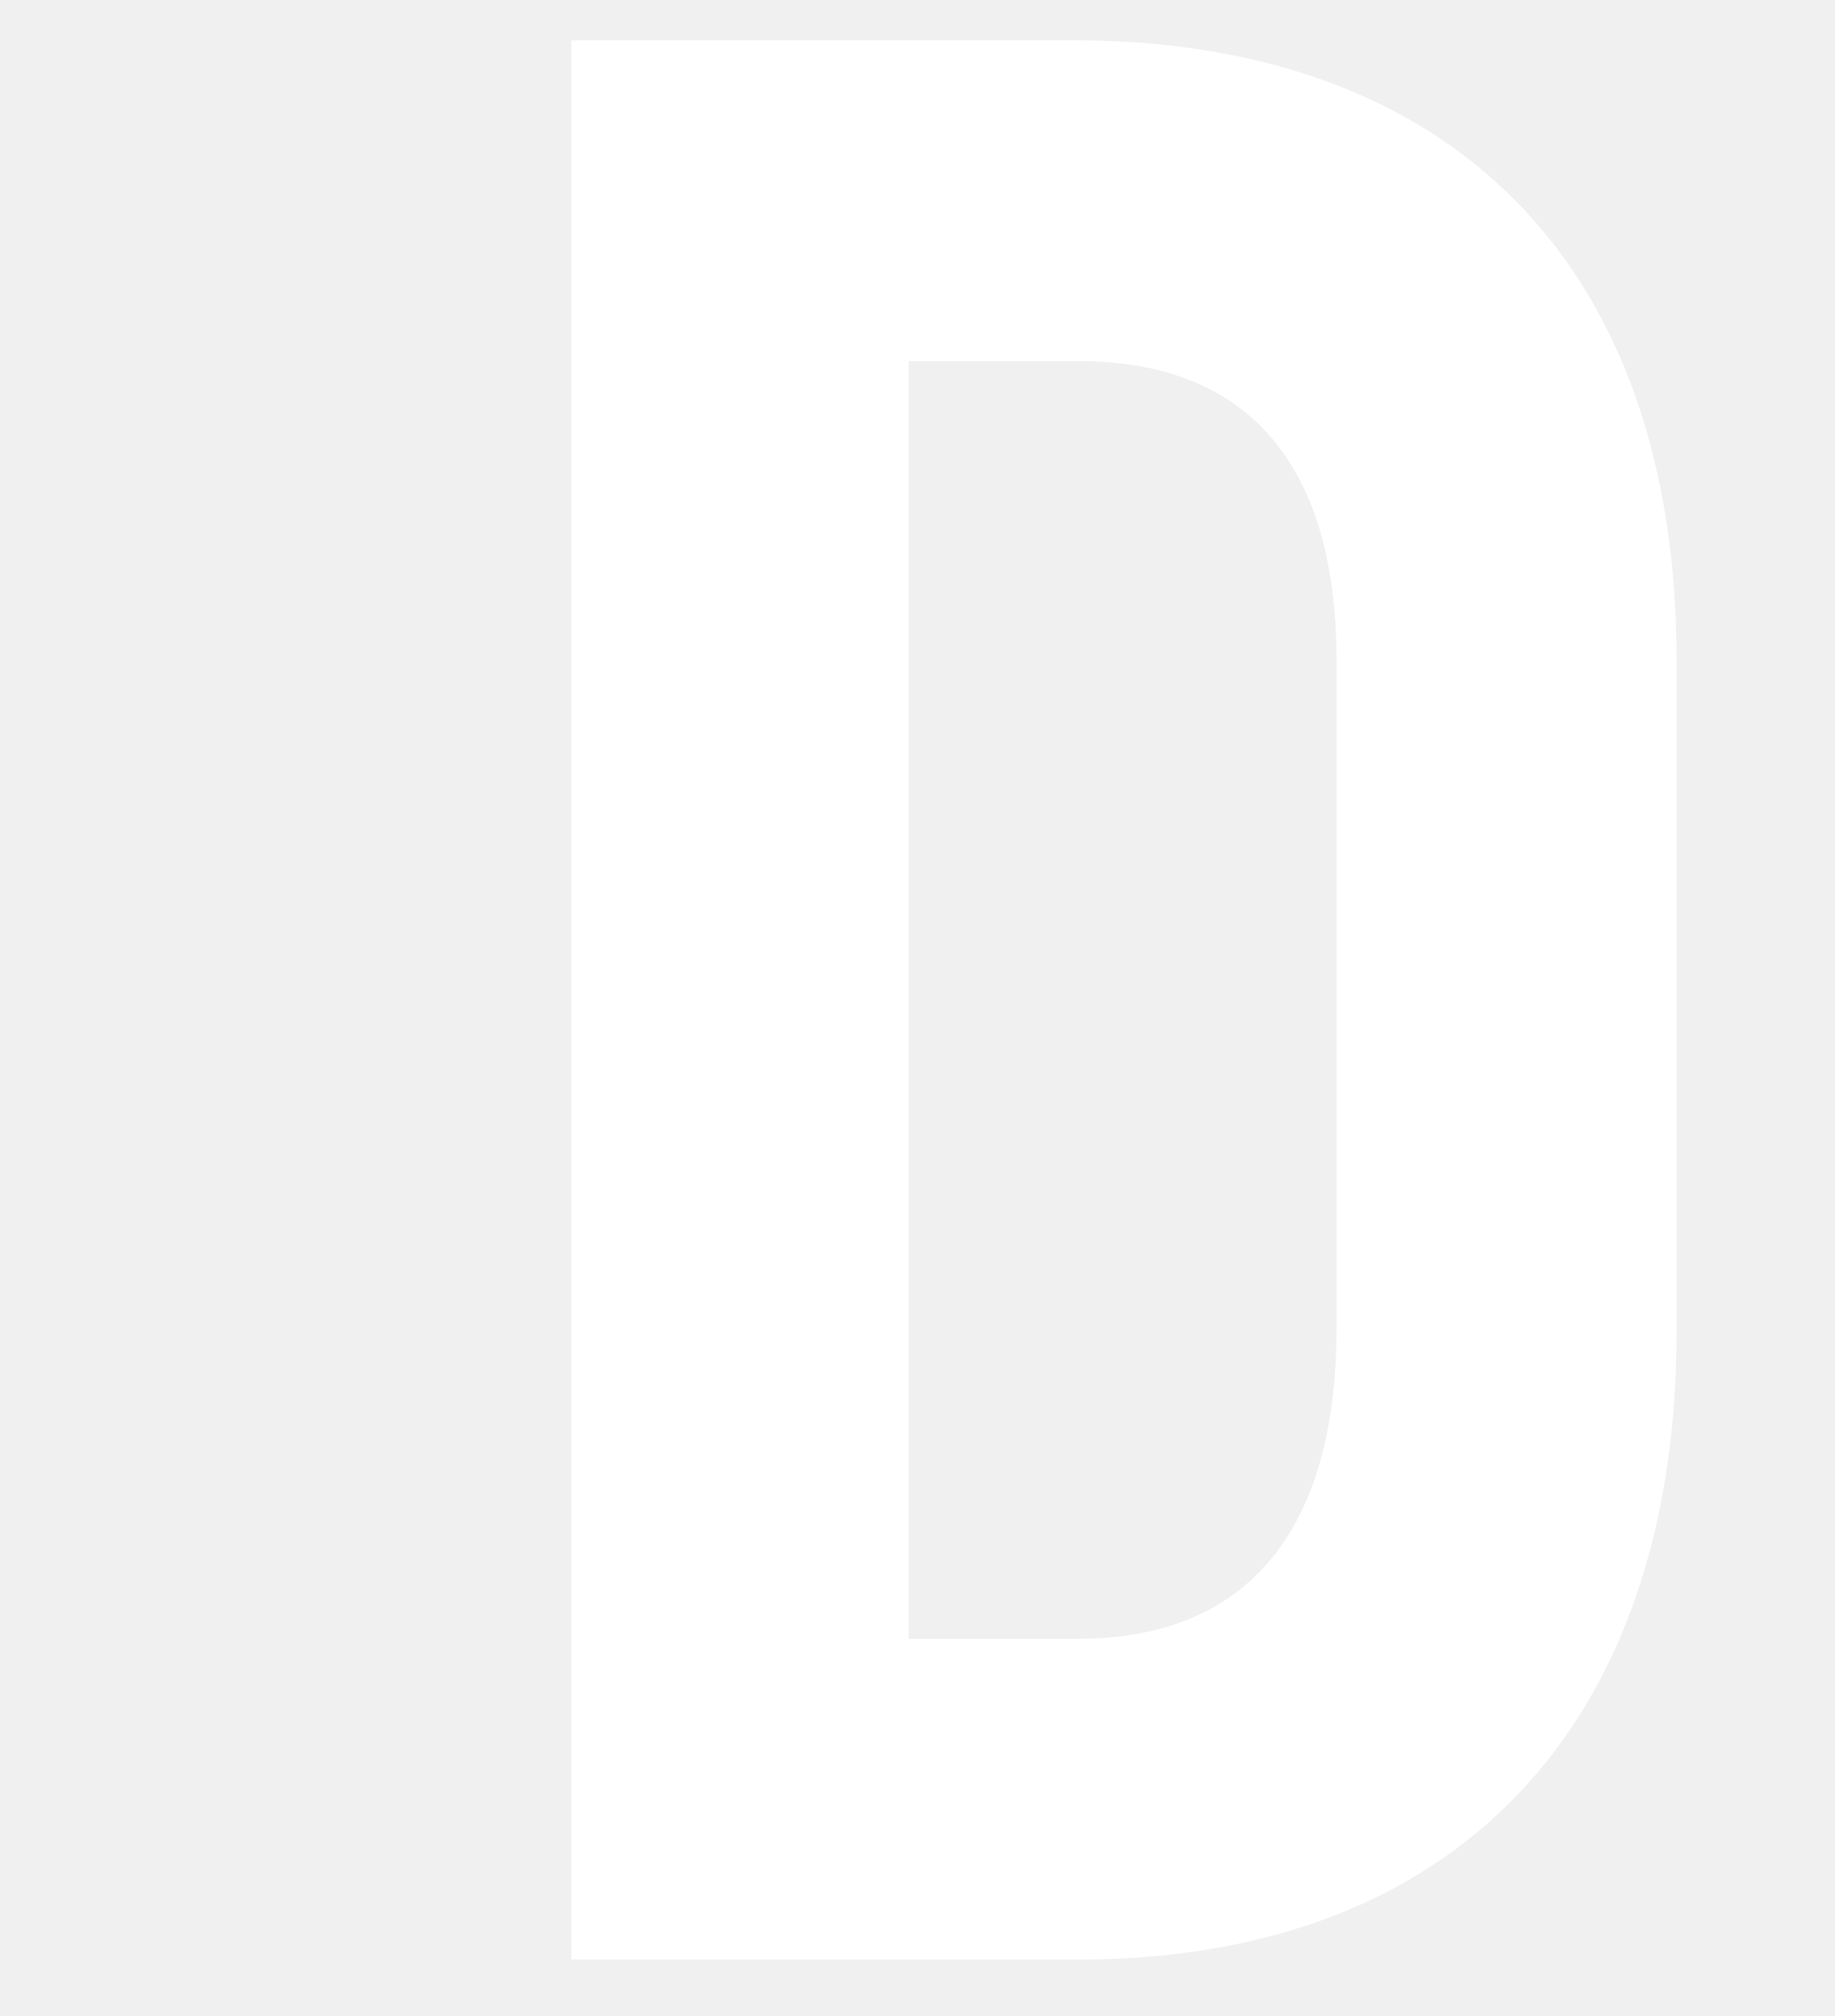
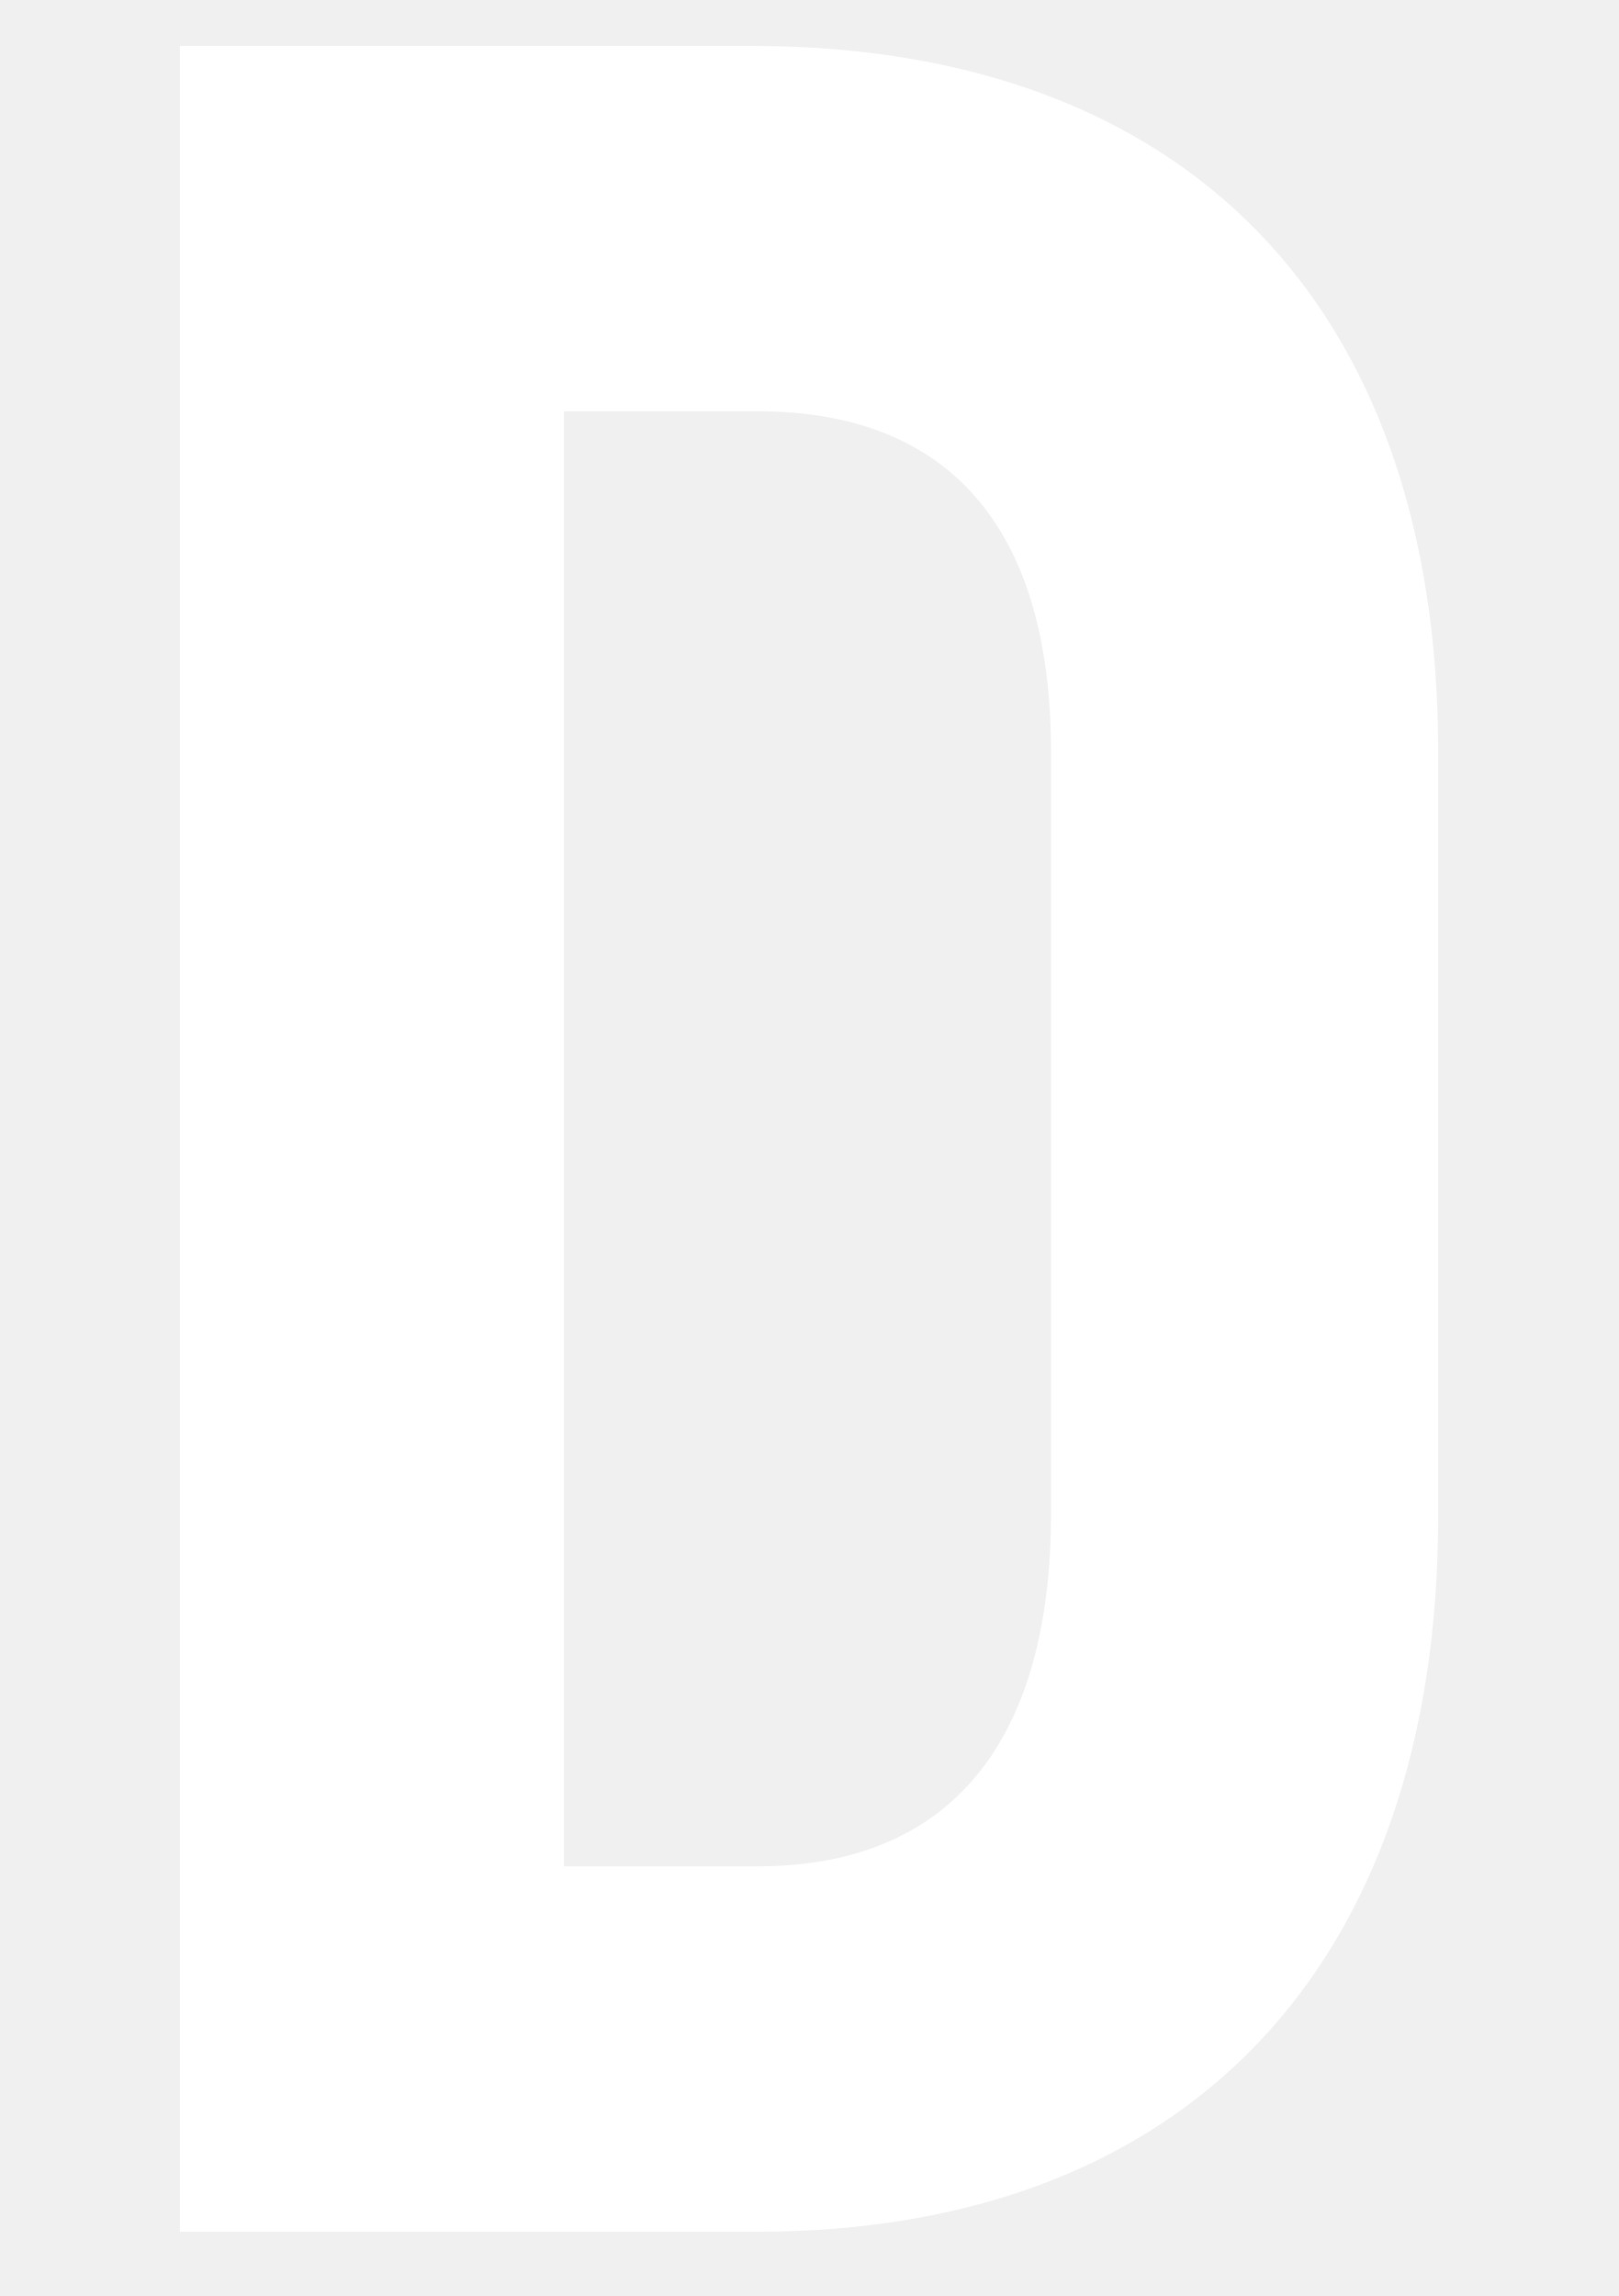
- <svg xmlns="http://www.w3.org/2000/svg" width="182" height="200" viewBox="0 0 182 200" fill="none">
-   <path d="M56.672 194.398H106.991C144.255 194.398 166.286 171.278 166.286 132.11V65.471C166.286 26.576 144.255 4 106.447 4H56.672V194.398ZM90.127 162.574V35.824H106.991C123.583 35.824 132.559 45.888 132.559 65.471V131.838C132.559 151.966 123.583 162.574 106.991 162.574H90.127Z" fill="white" />
+ <svg xmlns="http://www.w3.org/2000/svg" width="141" height="200" viewBox="0 0 141 200" fill="none">
+   <path d="M15.672 194.398H65.991C103.255 194.398 125.286 171.278 125.286 132.11V65.471C125.286 26.576 103.255 4 65.447 4H15.672V194.398ZM49.127 162.574V35.824H65.991C82.583 35.824 91.559 45.888 91.559 65.471V131.838C91.559 151.966 82.583 162.574 65.991 162.574H49.127Z" fill="white" />
</svg>
